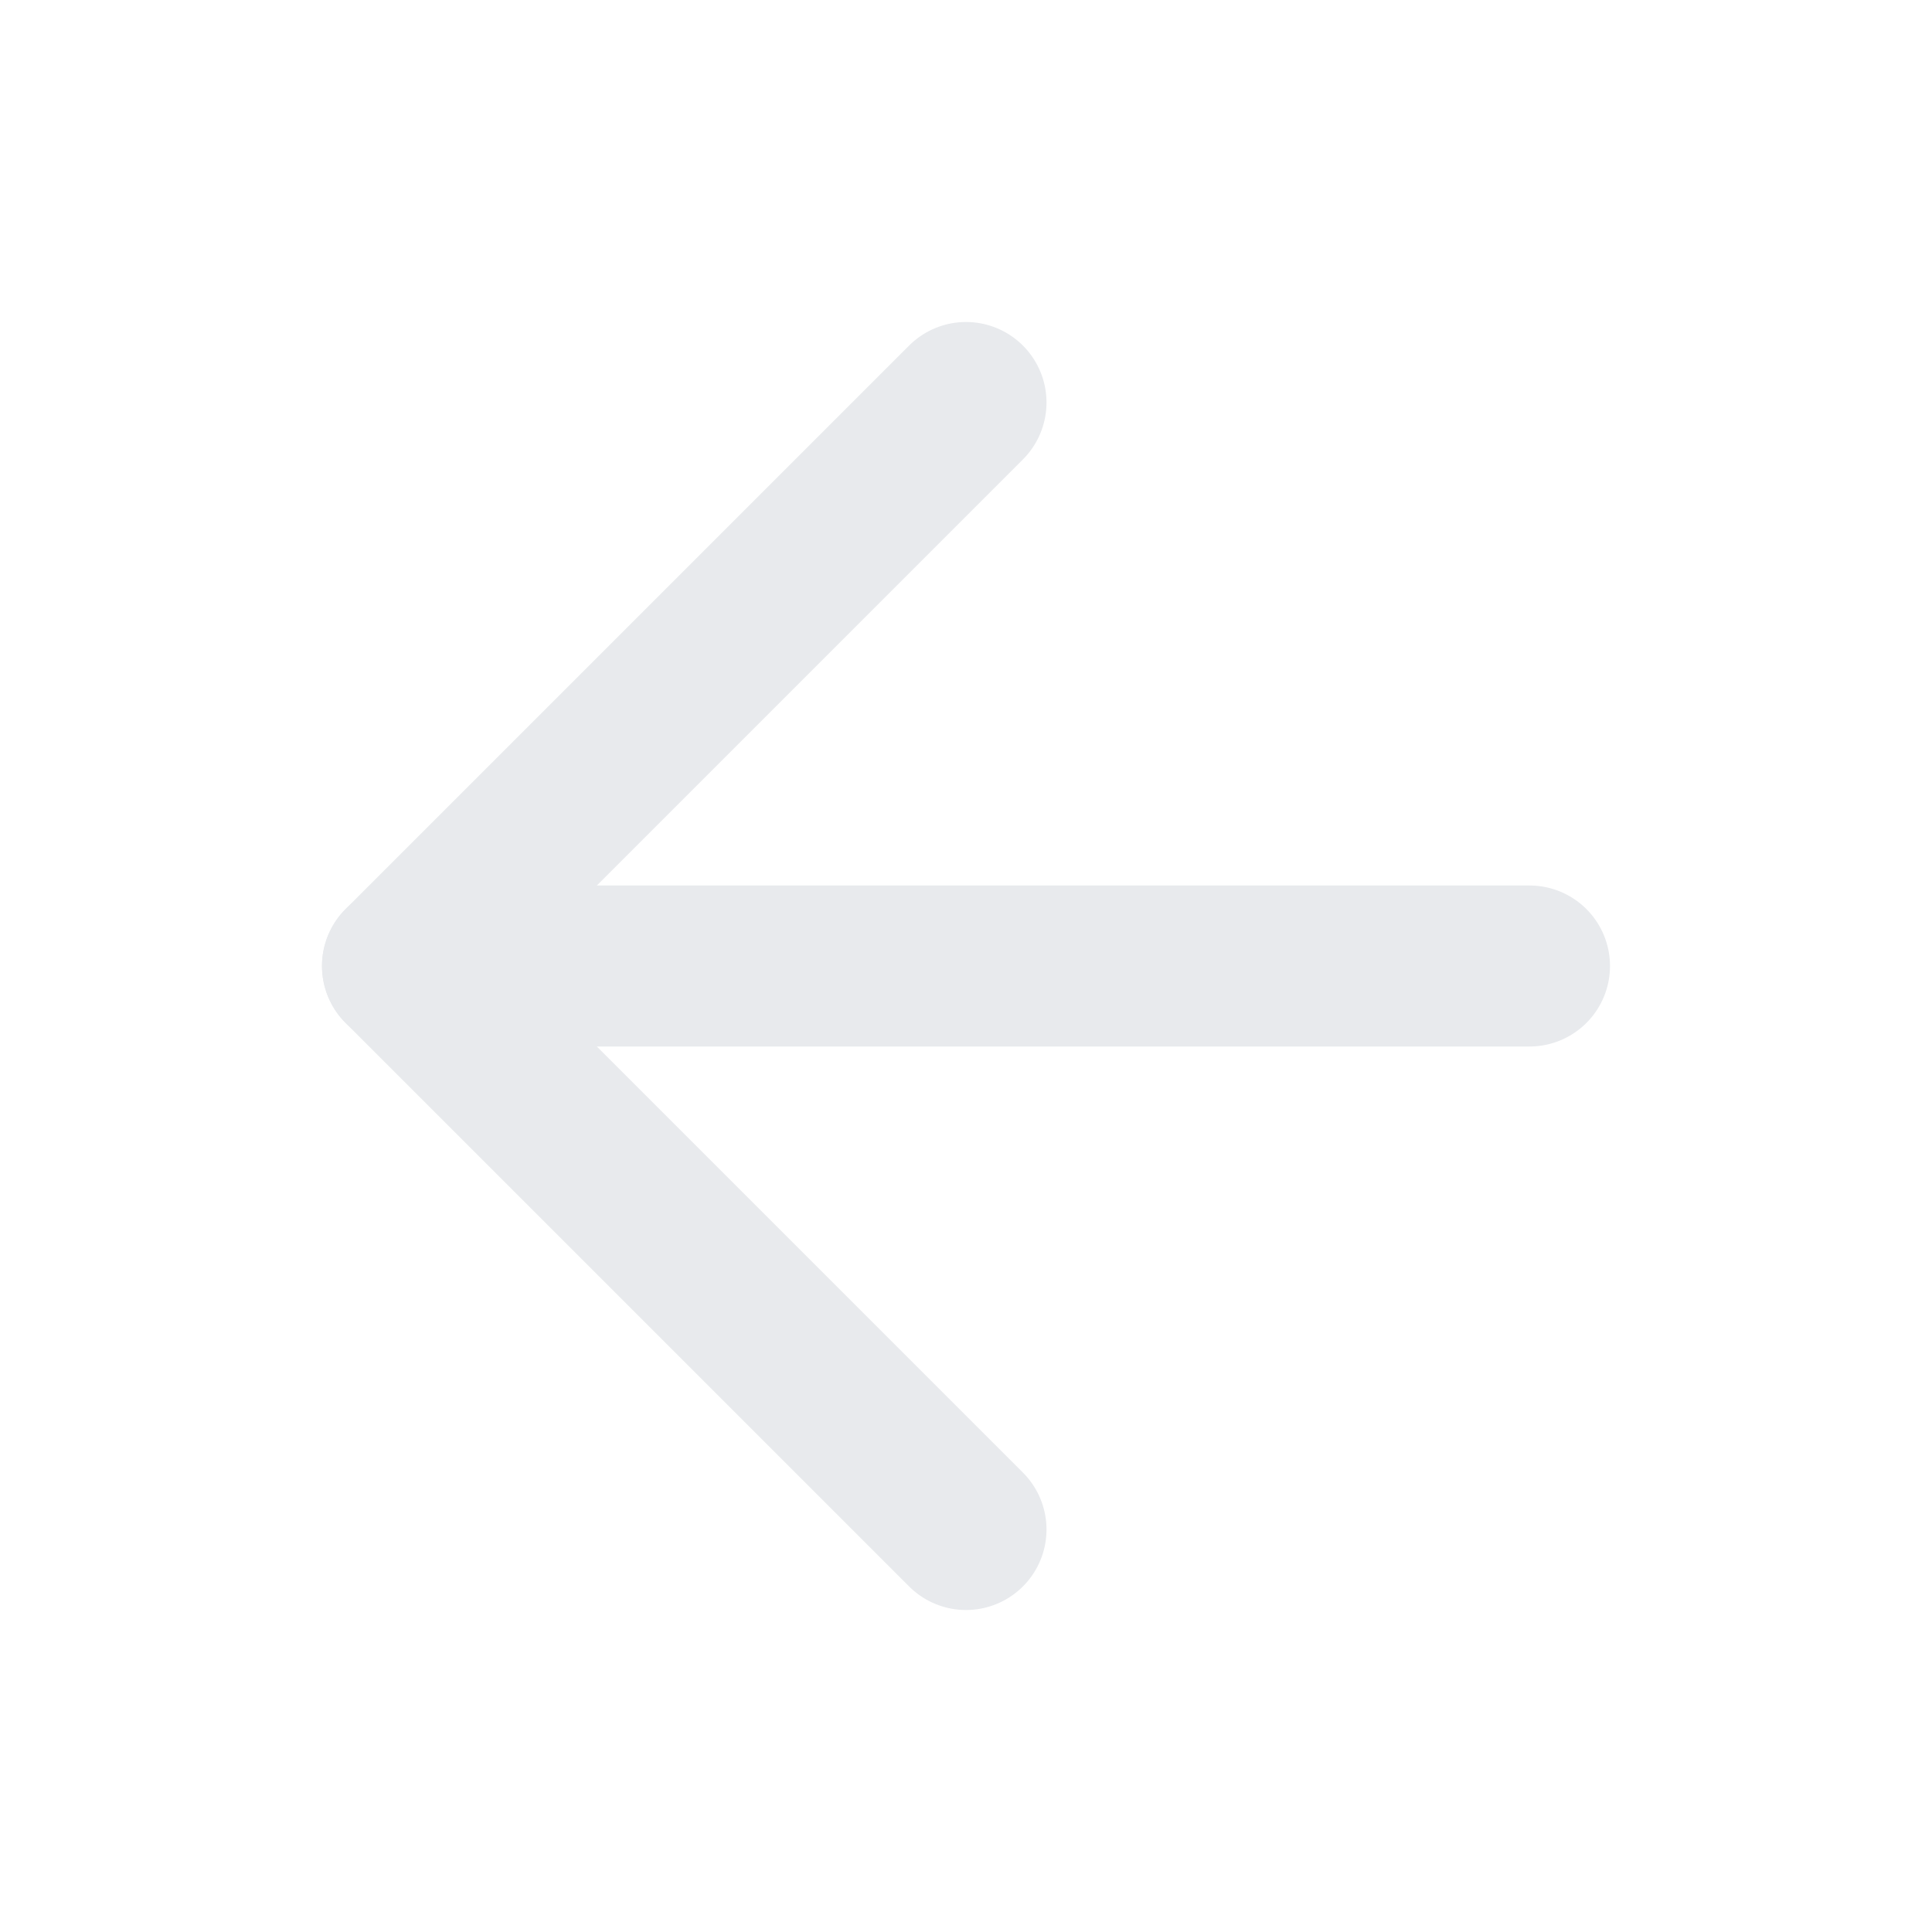
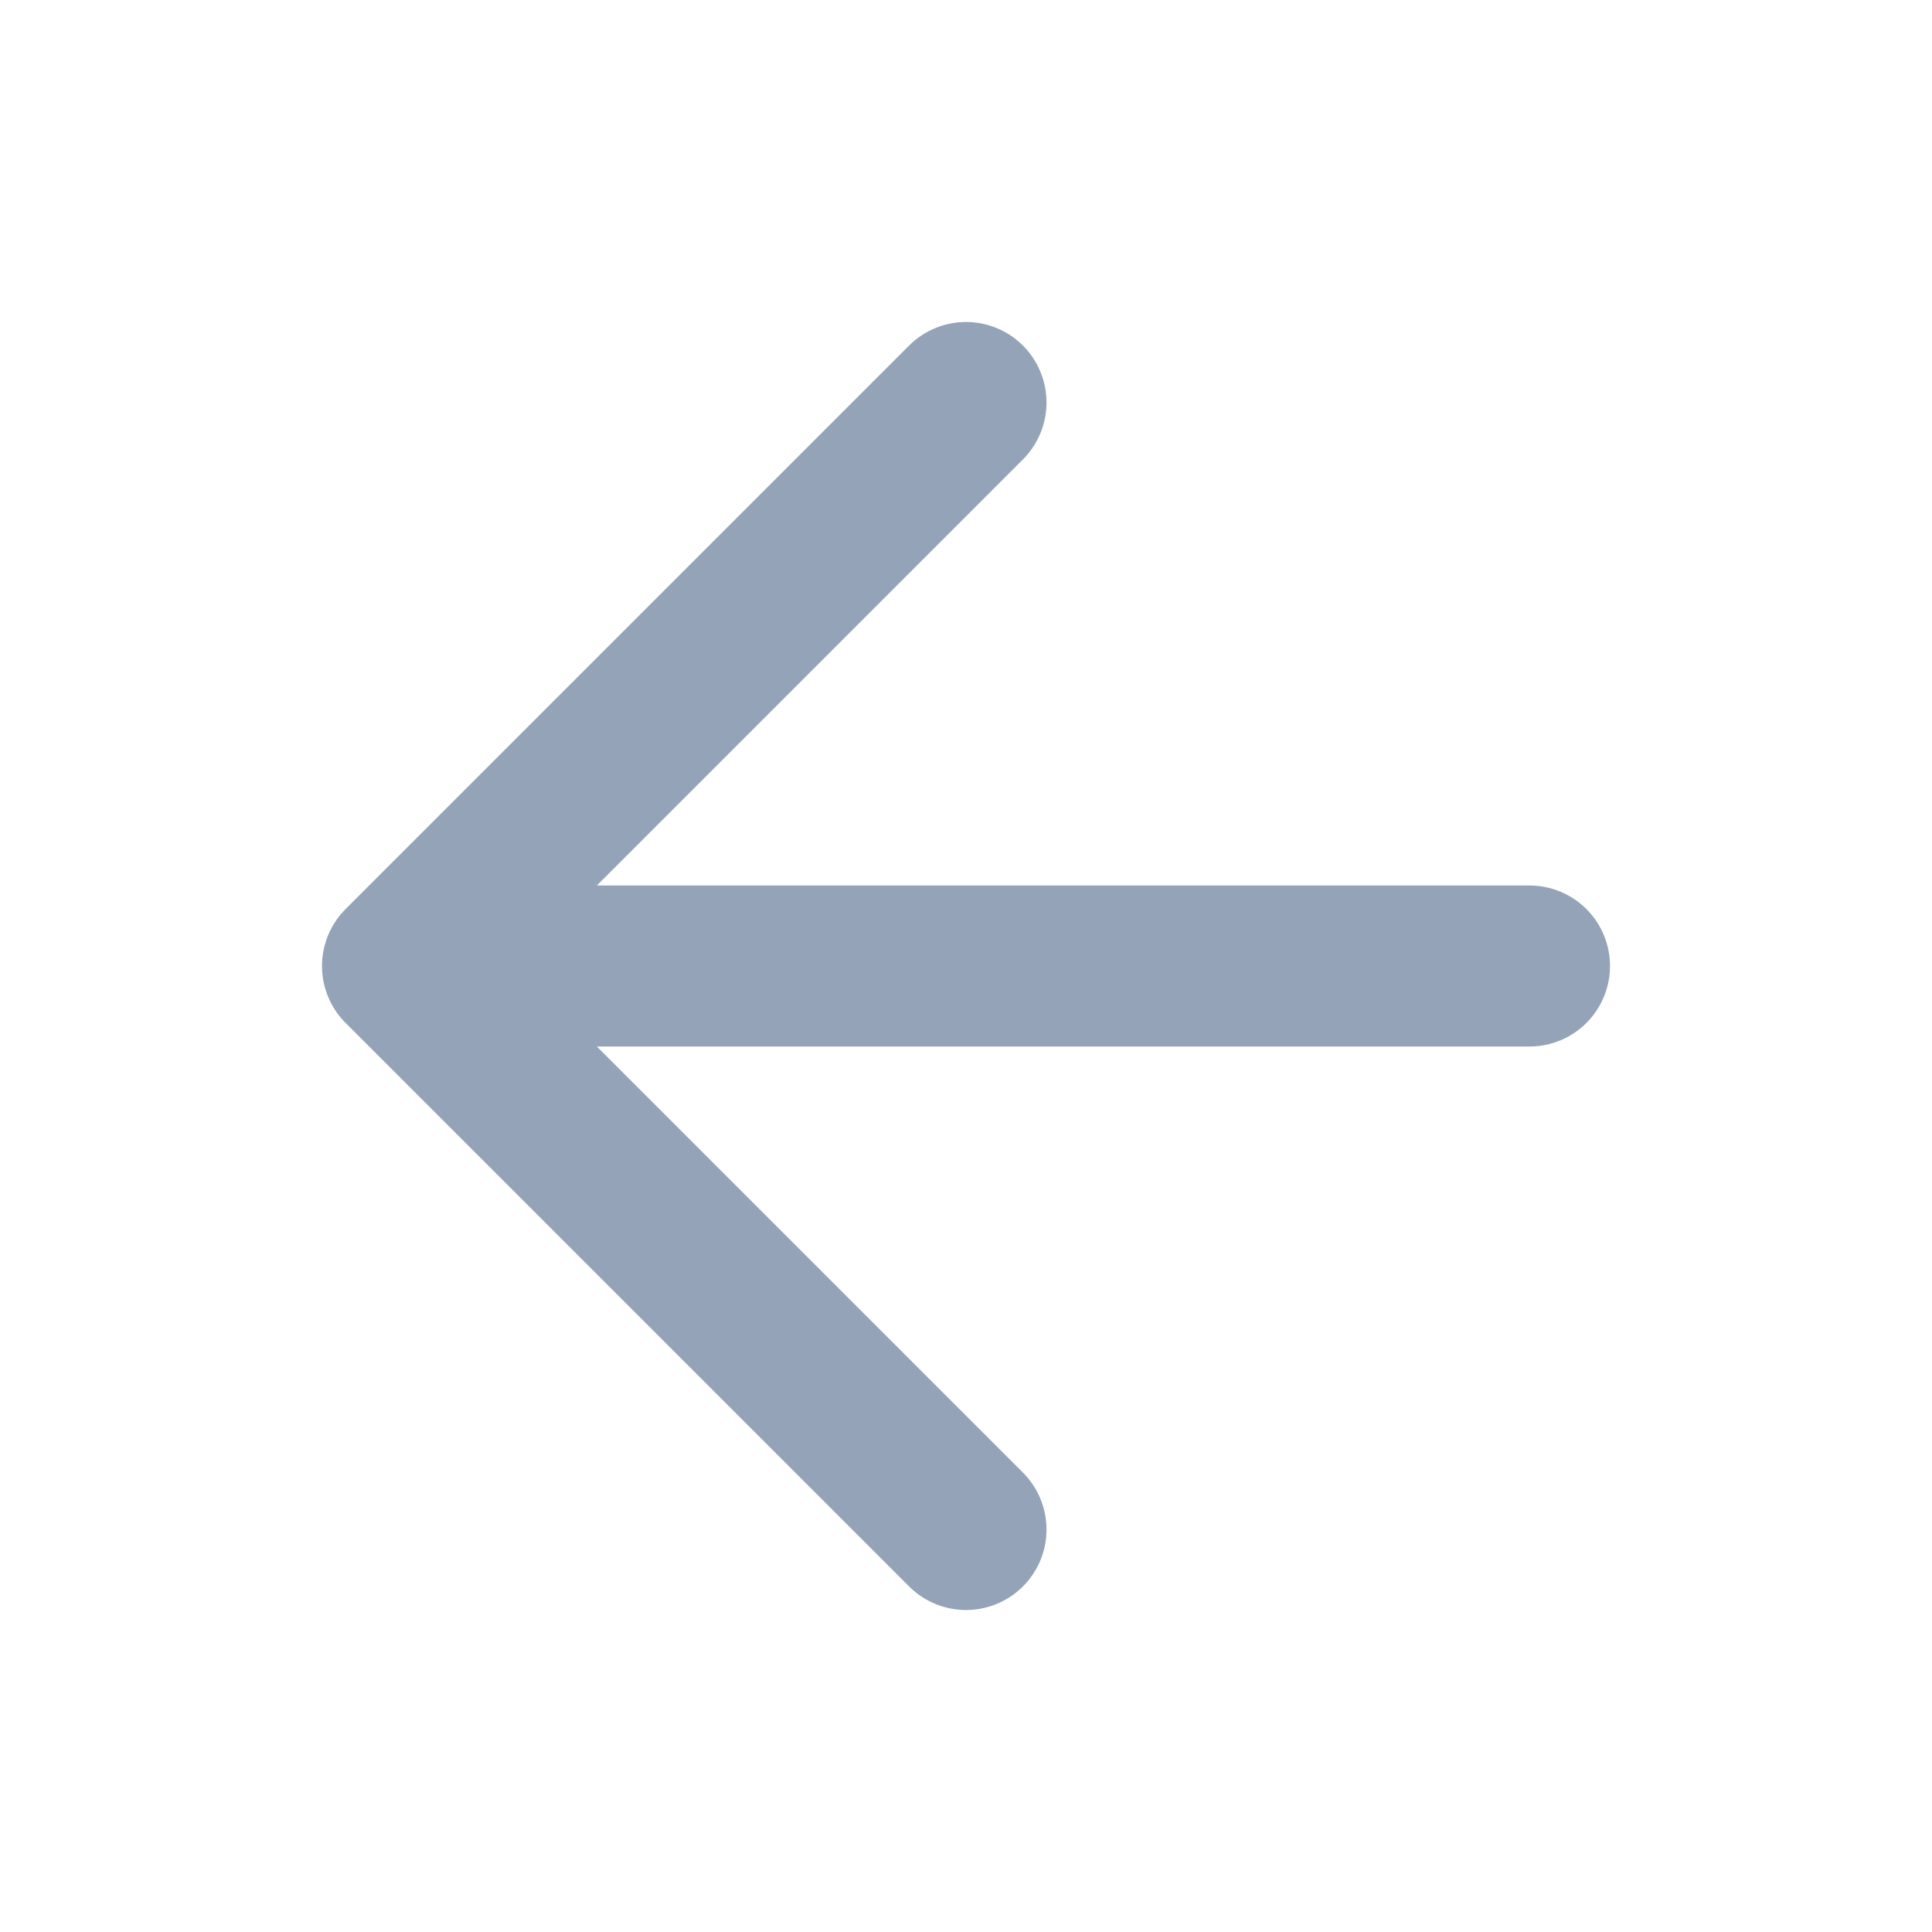
- <svg xmlns="http://www.w3.org/2000/svg" width="20" height="20" viewBox="0 0 24 24" fill="none" stroke="#e8eaed" stroke-width="2" stroke-linecap="round" stroke-linejoin="round">
-   <line x1="19" y1="12" x2="5" y2="12" />
-   <polyline points="12 19 5 12 12 5" />
+ <svg xmlns="http://www.w3.org/2000/svg" width="20" height="20" viewBox="0 0 24 24" fill="none" stroke="#94A3B8" stroke-width="2" stroke-linecap="round" stroke-linejoin="round">
+   <path d="M19 12H5M12 19l-7-7 7-7" />
</svg>
